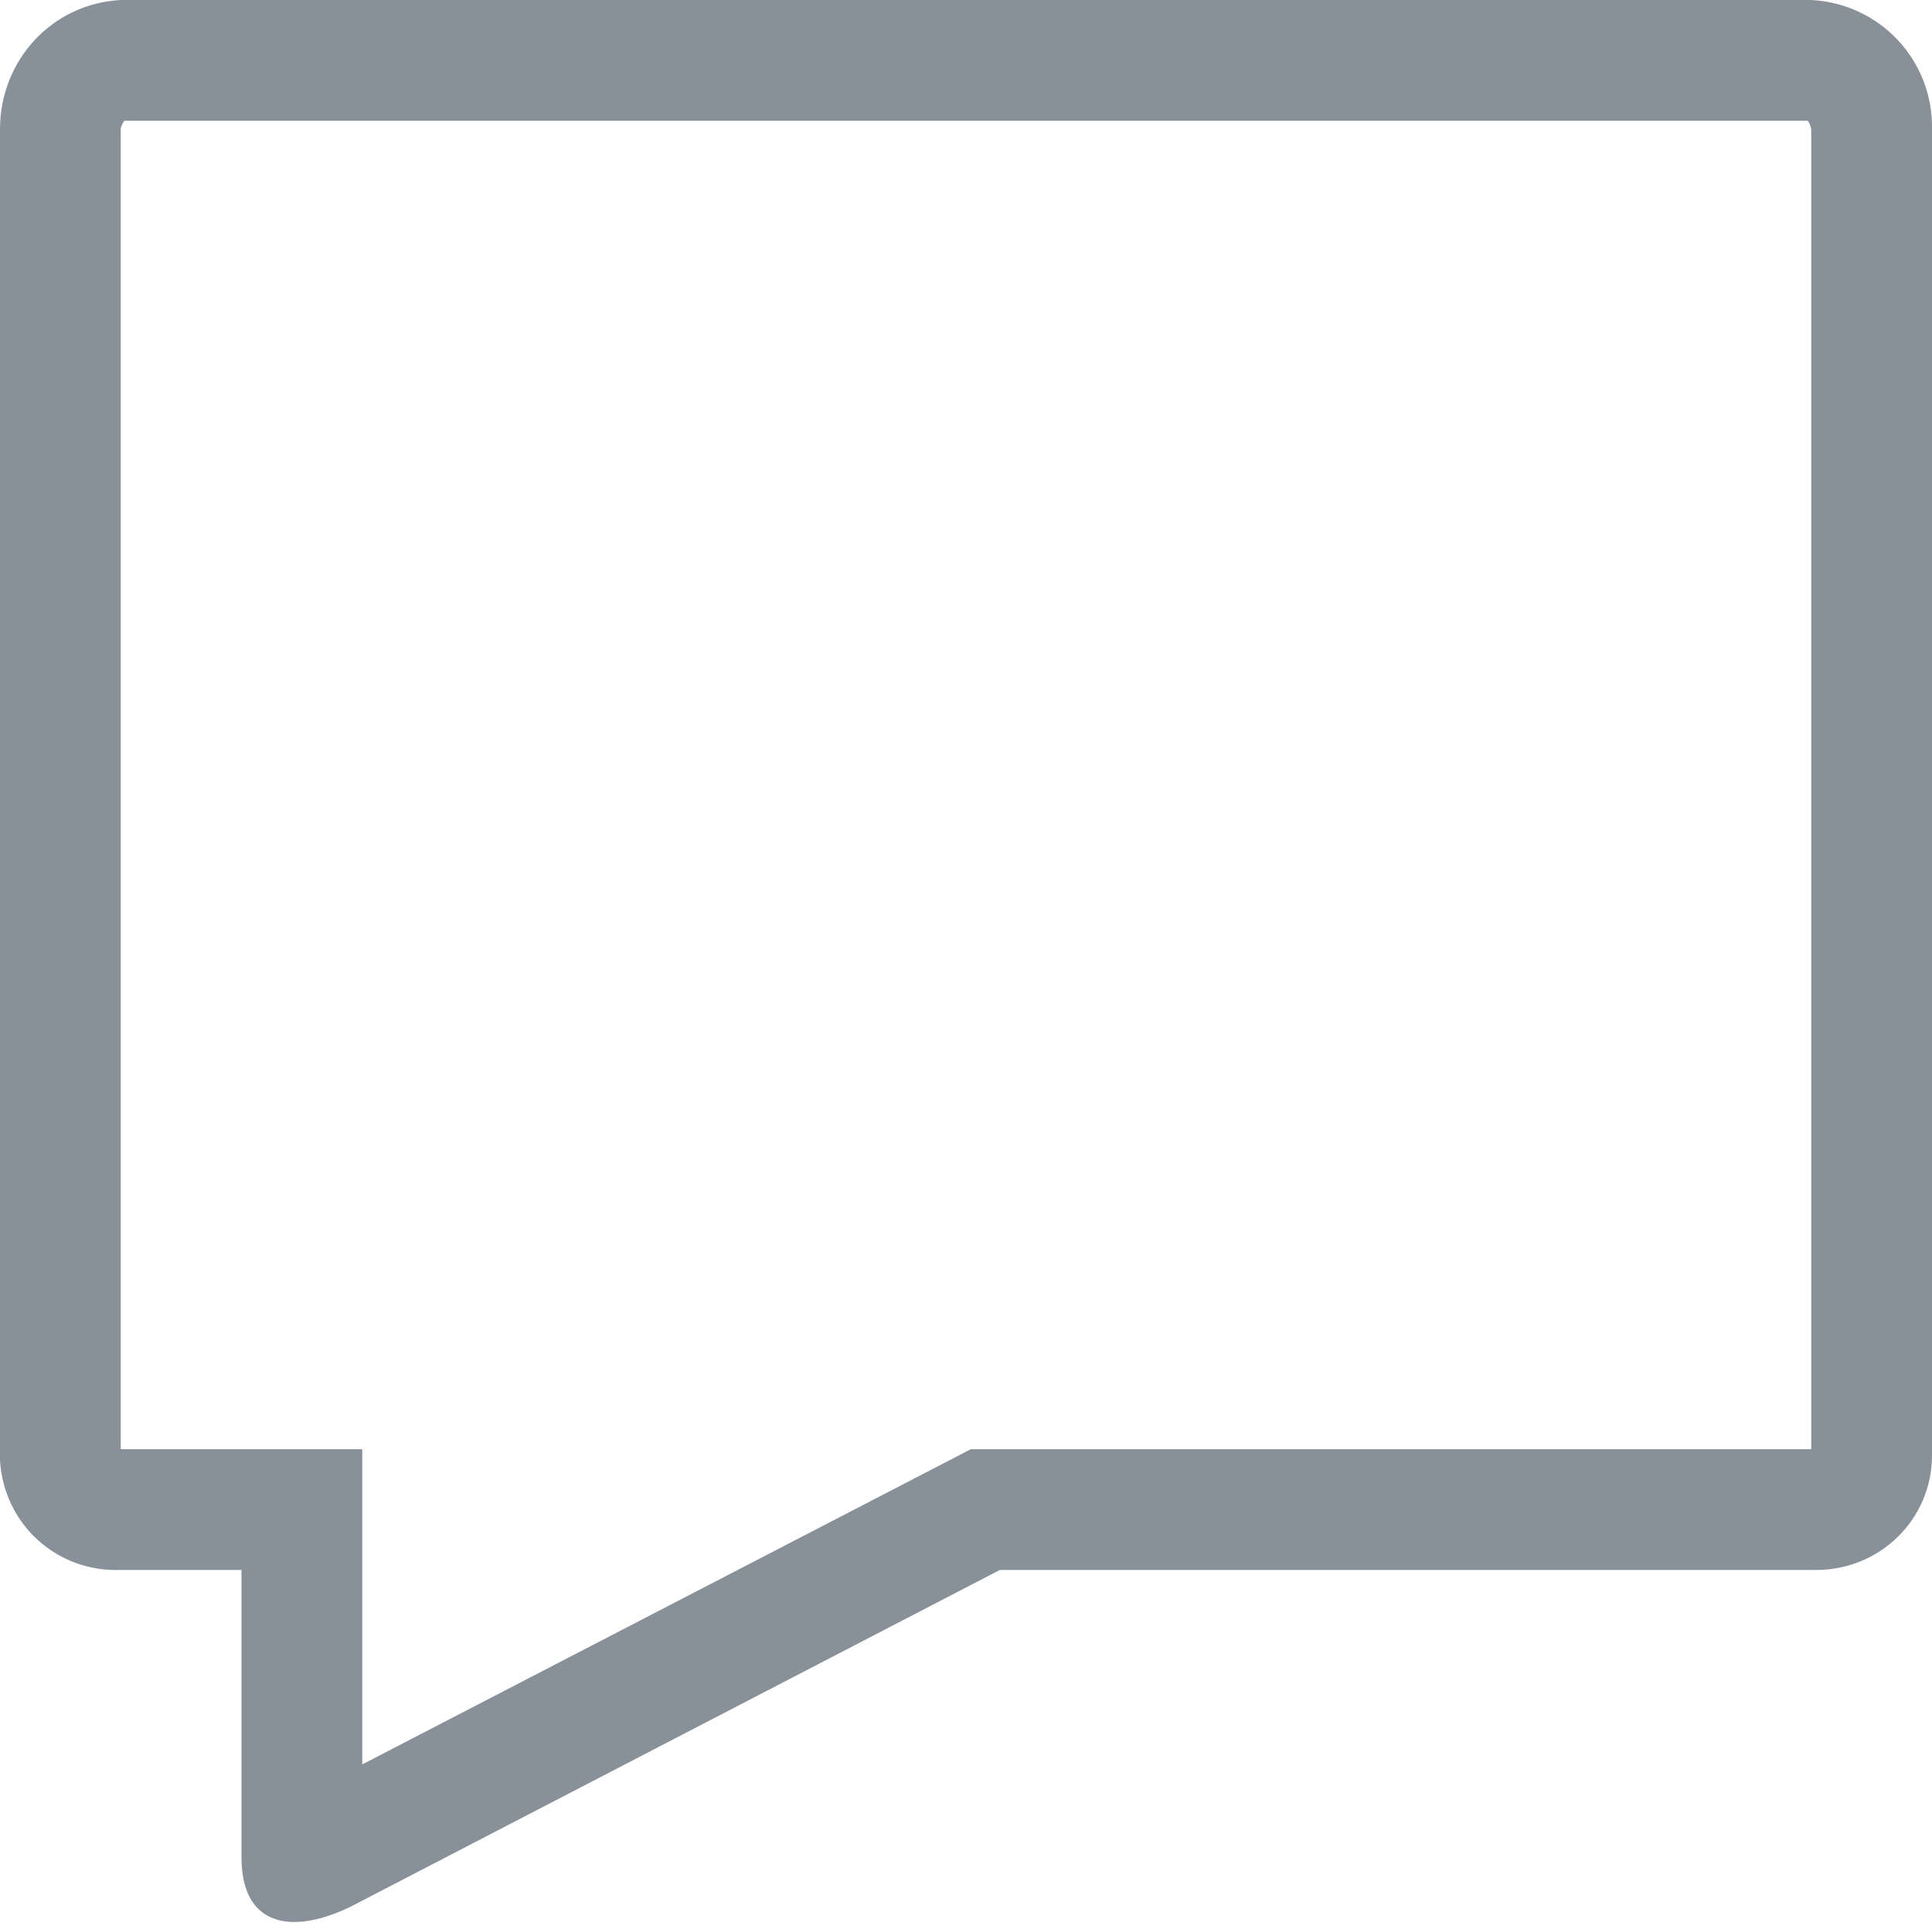
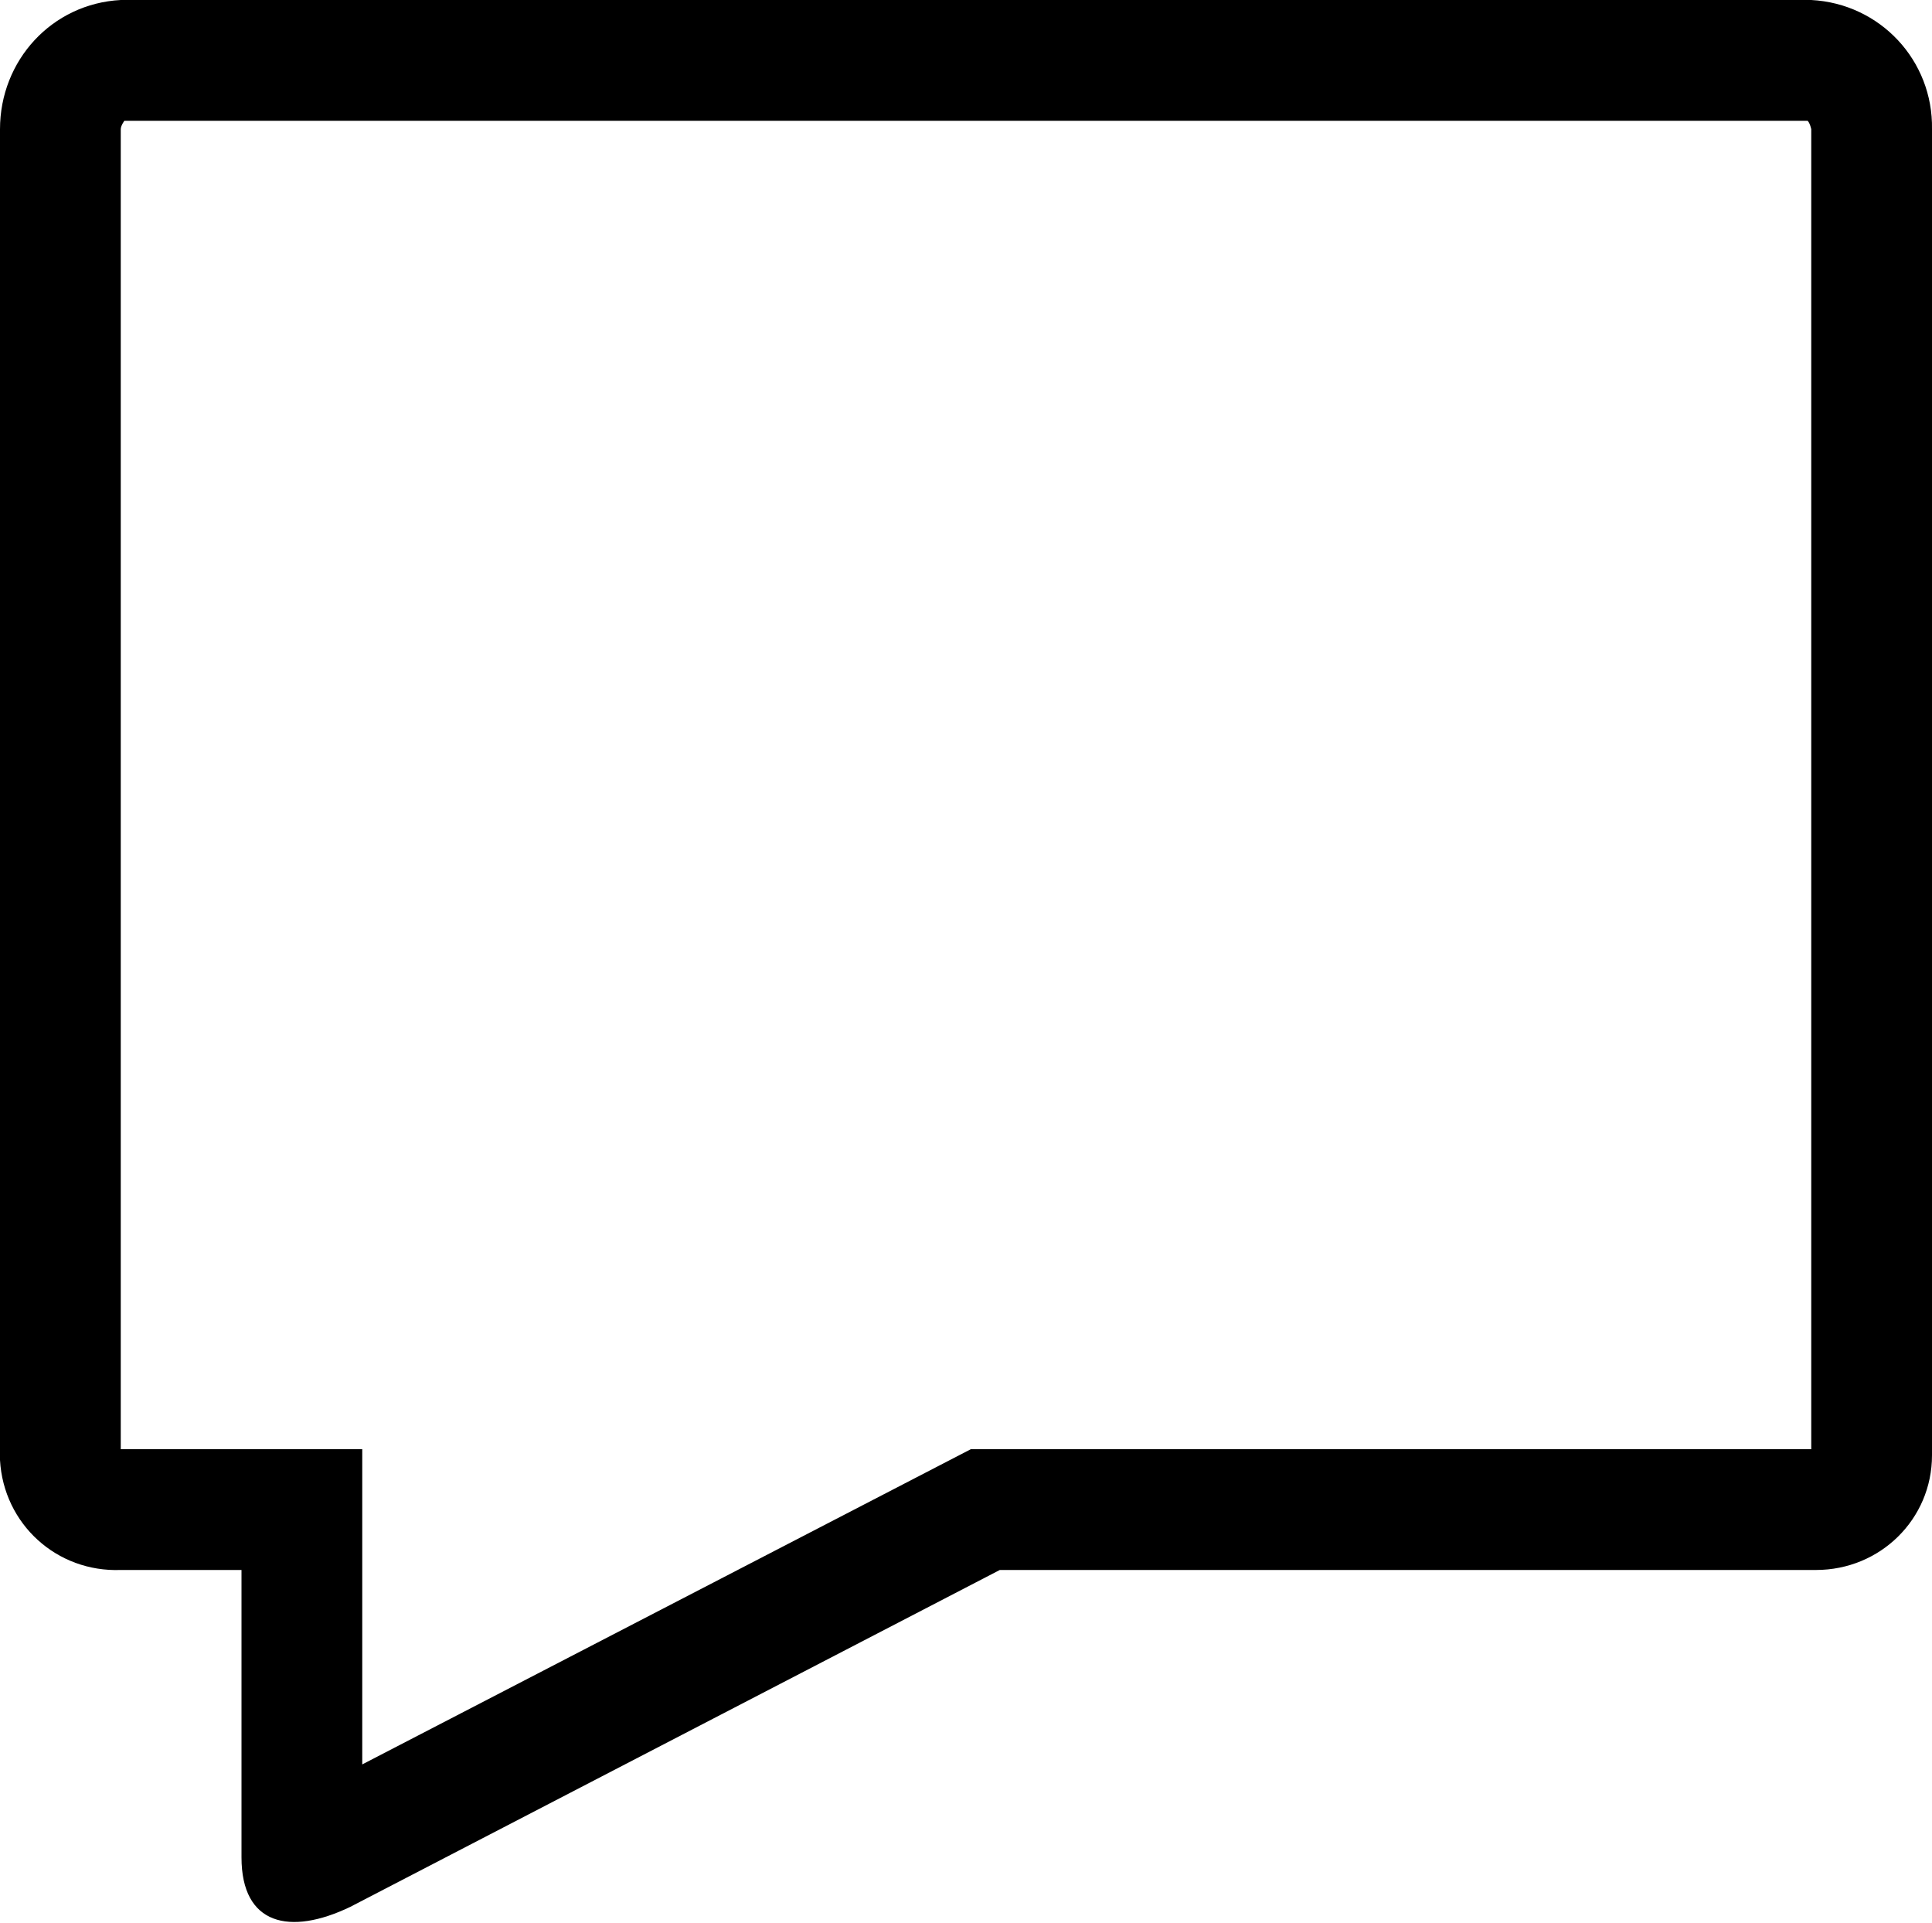
<svg xmlns="http://www.w3.org/2000/svg" id="a" viewBox="0 0 16 15.92">
-   <path id="b" d="M1.03,1s-.03,.04-.03,.07V12H3v2.61l5.04-2.61h6.96V1.07s-.01-.05-.03-.07H1.03m-.03-1H15c.57,.03,1.01,.5,1,1.07V12.05c0,.53-.43,.95-.96,.95h-6.76l-5.38,2.79c-.5,.24-.9,.15-.9-.41v-2.38H1c-.53,.02-.97-.38-1-.91V1.07C0,.5,.43,.03,1,0Z" fill="#889099" />
+   <path id="b" d="M1.03,1s-.03,.04-.03,.07V12H3v2.61l5.04-2.61h6.96V1.07s-.01-.05-.03-.07H1.03m-.03-1H15c.57,.03,1.01,.5,1,1.07V12.05c0,.53-.43,.95-.96,.95h-6.76l-5.38,2.79c-.5,.24-.9,.15-.9-.41v-2.38H1c-.53,.02-.97-.38-1-.91V1.07C0,.5,.43,.03,1,0Z" />
</svg>
